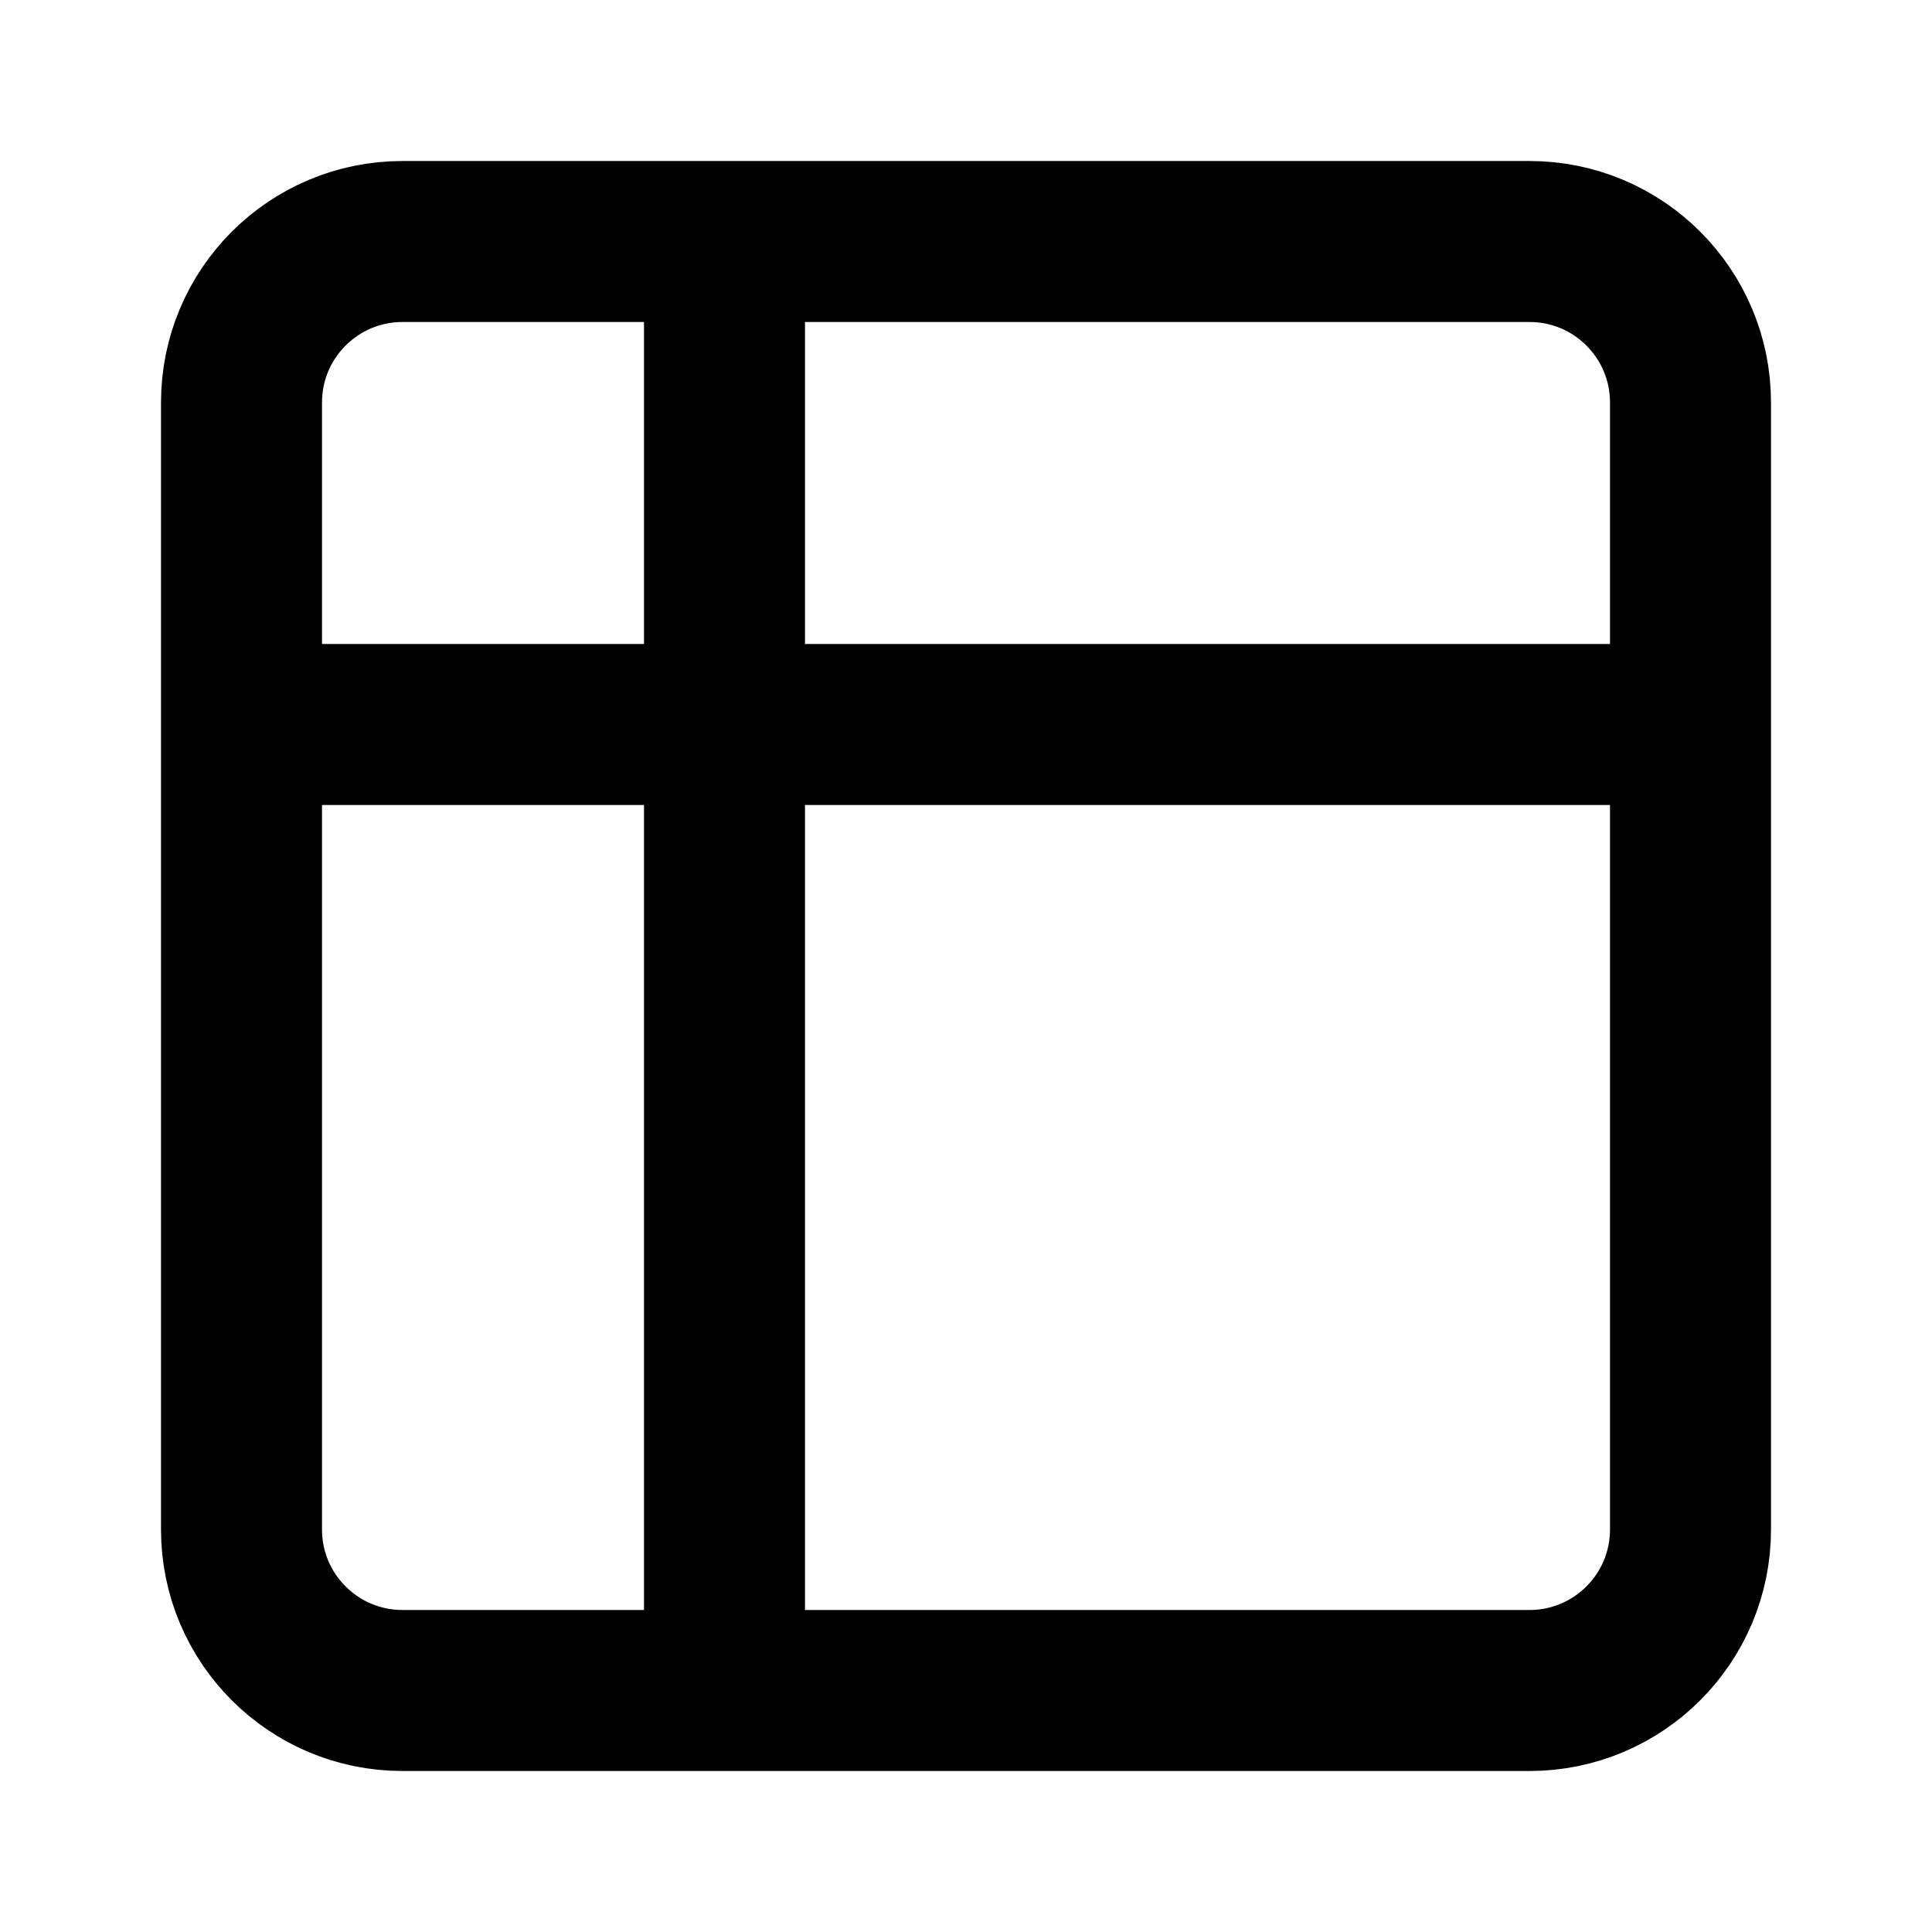
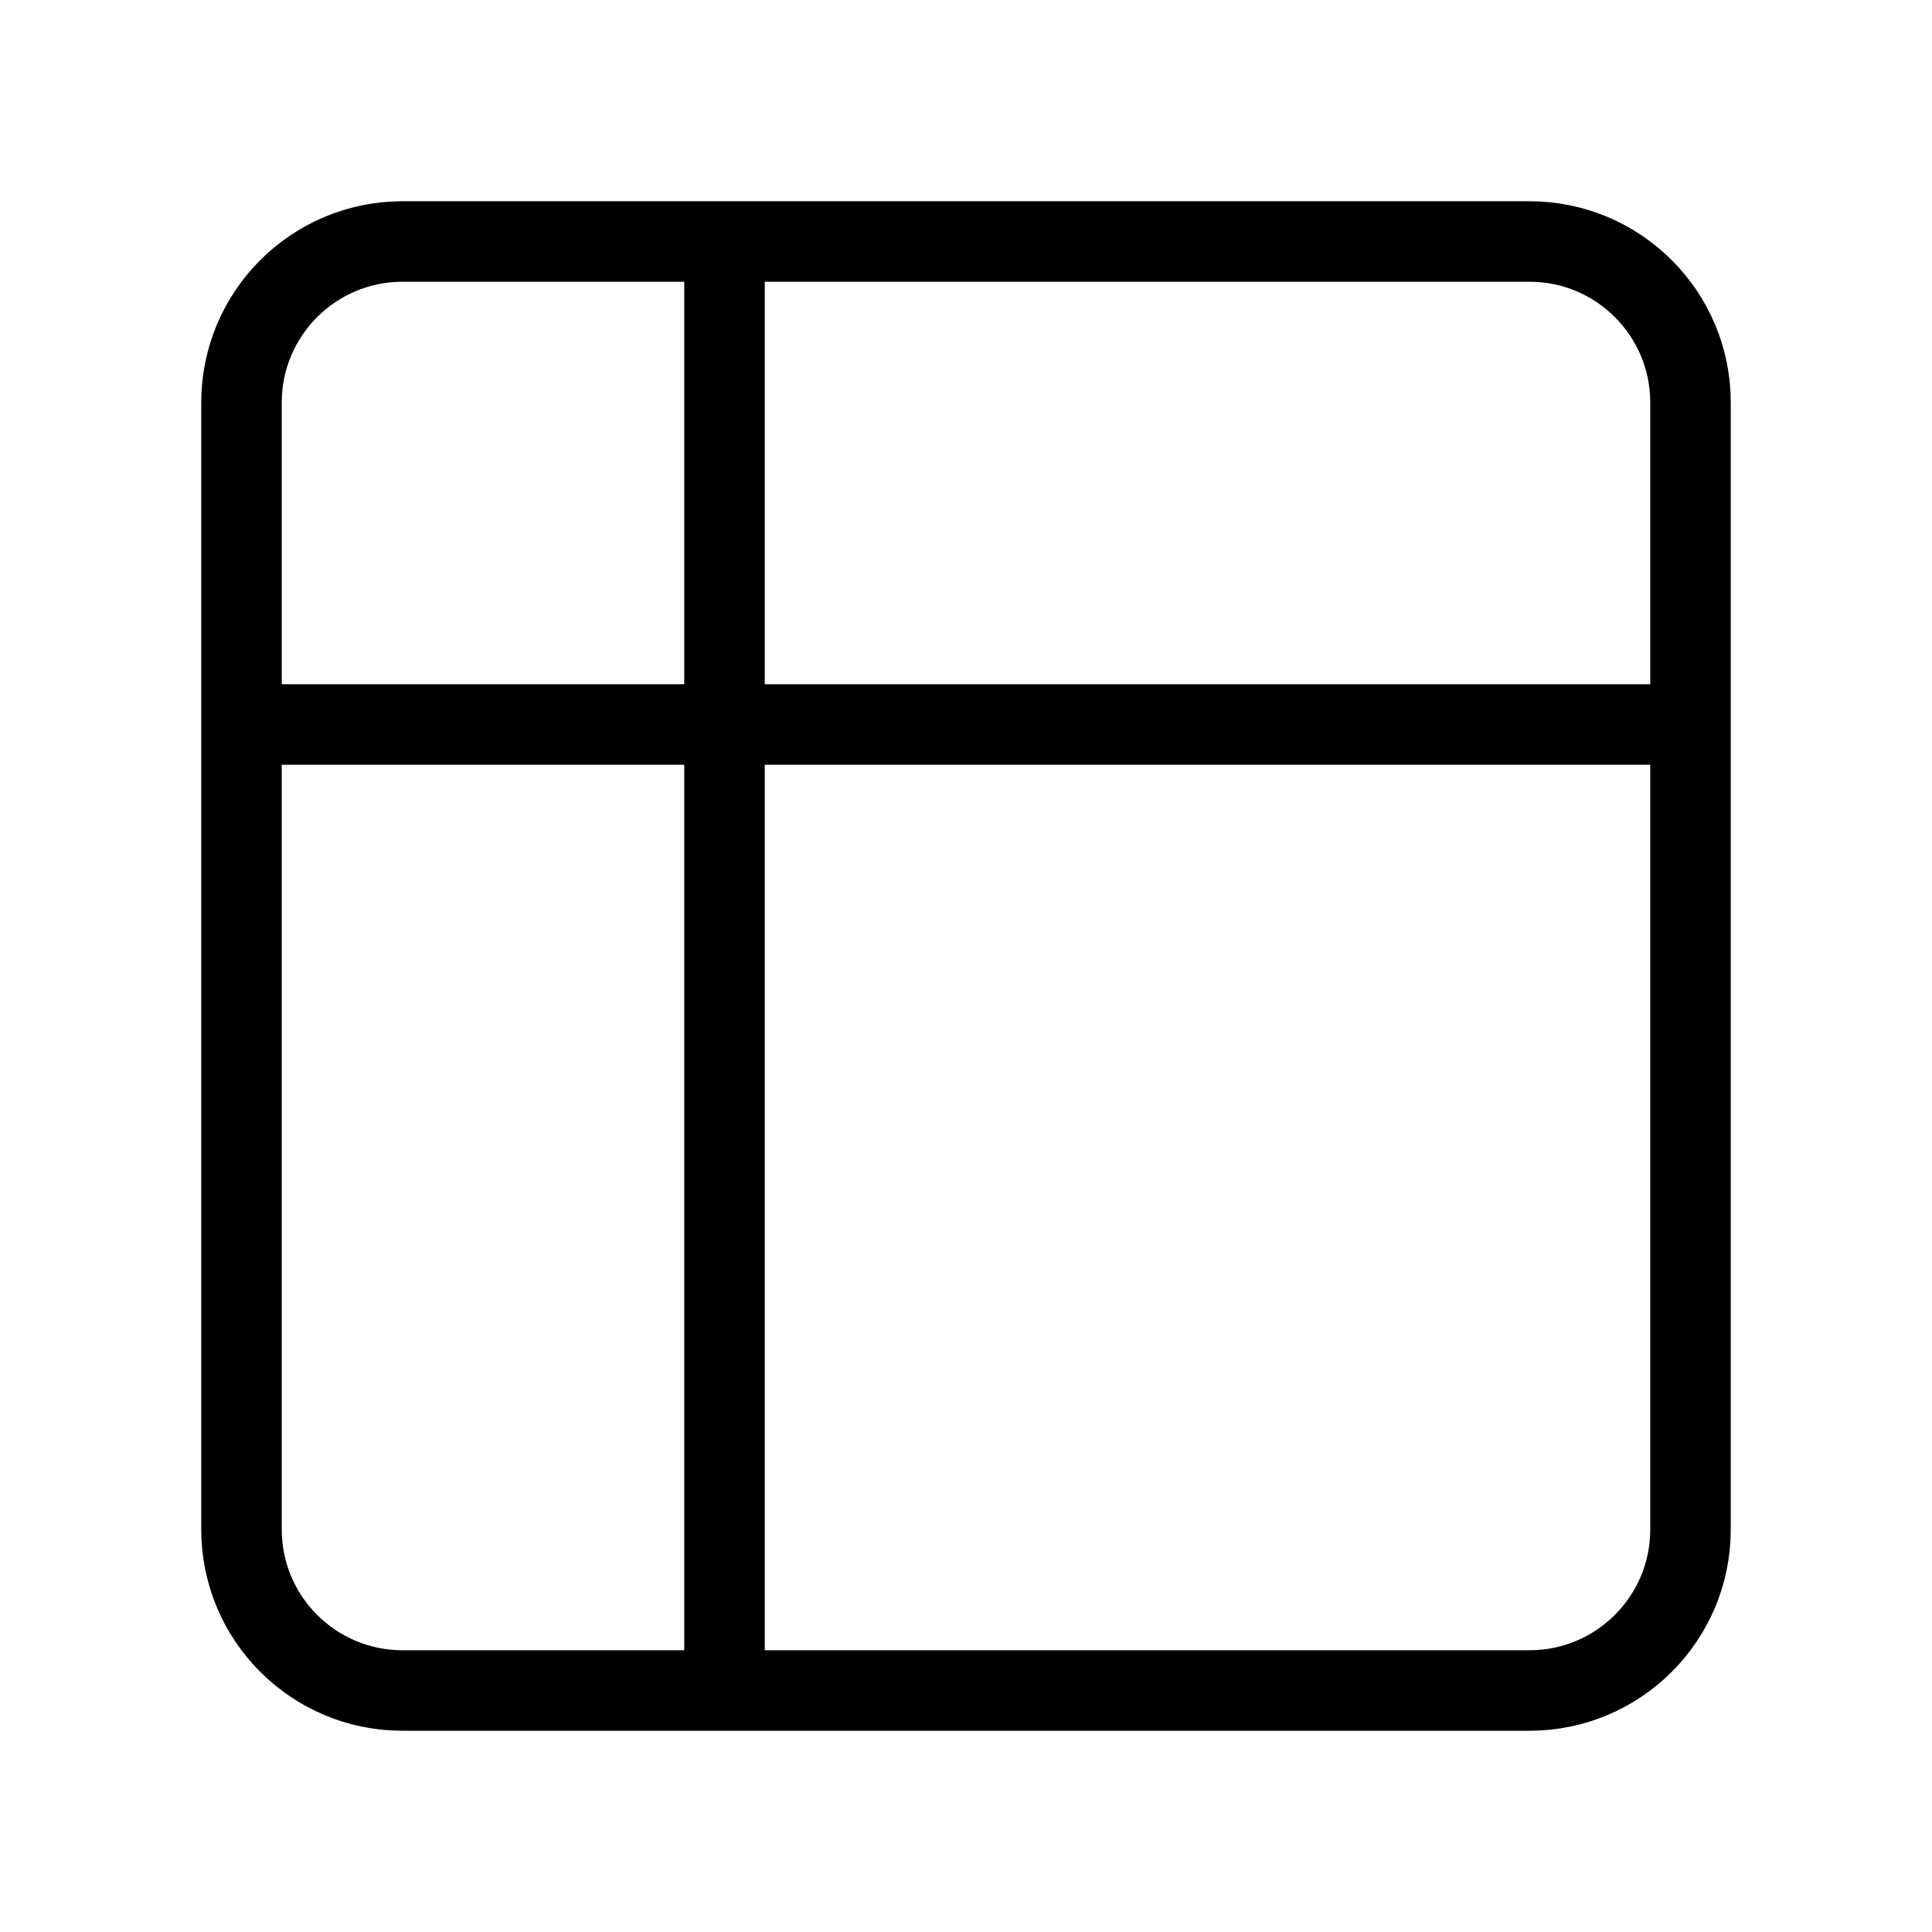
- <svg xmlns="http://www.w3.org/2000/svg" width="24" height="24" viewBox="0 0 24 24" fill="none" stroke="currentColor" stroke-width="2" stroke-linecap="round" stroke-linejoin="round">
+ <svg xmlns="http://www.w3.org/2000/svg" width="24" height="24" viewBox="0 0 24 24" fill="none" stroke="currentColor" stroke-width="1" stroke-linecap="round" stroke-linejoin="round">
  <path d="M9 3H5a2 2 0 0 0-2 2v4m6-6h10a2 2 0 0 1 2 2v4M9 3v18m0 0h10a2 2 0 0 0 2-2V9M9 21H5a2 2 0 0 1-2-2V9m0 0h18" />
</svg>
